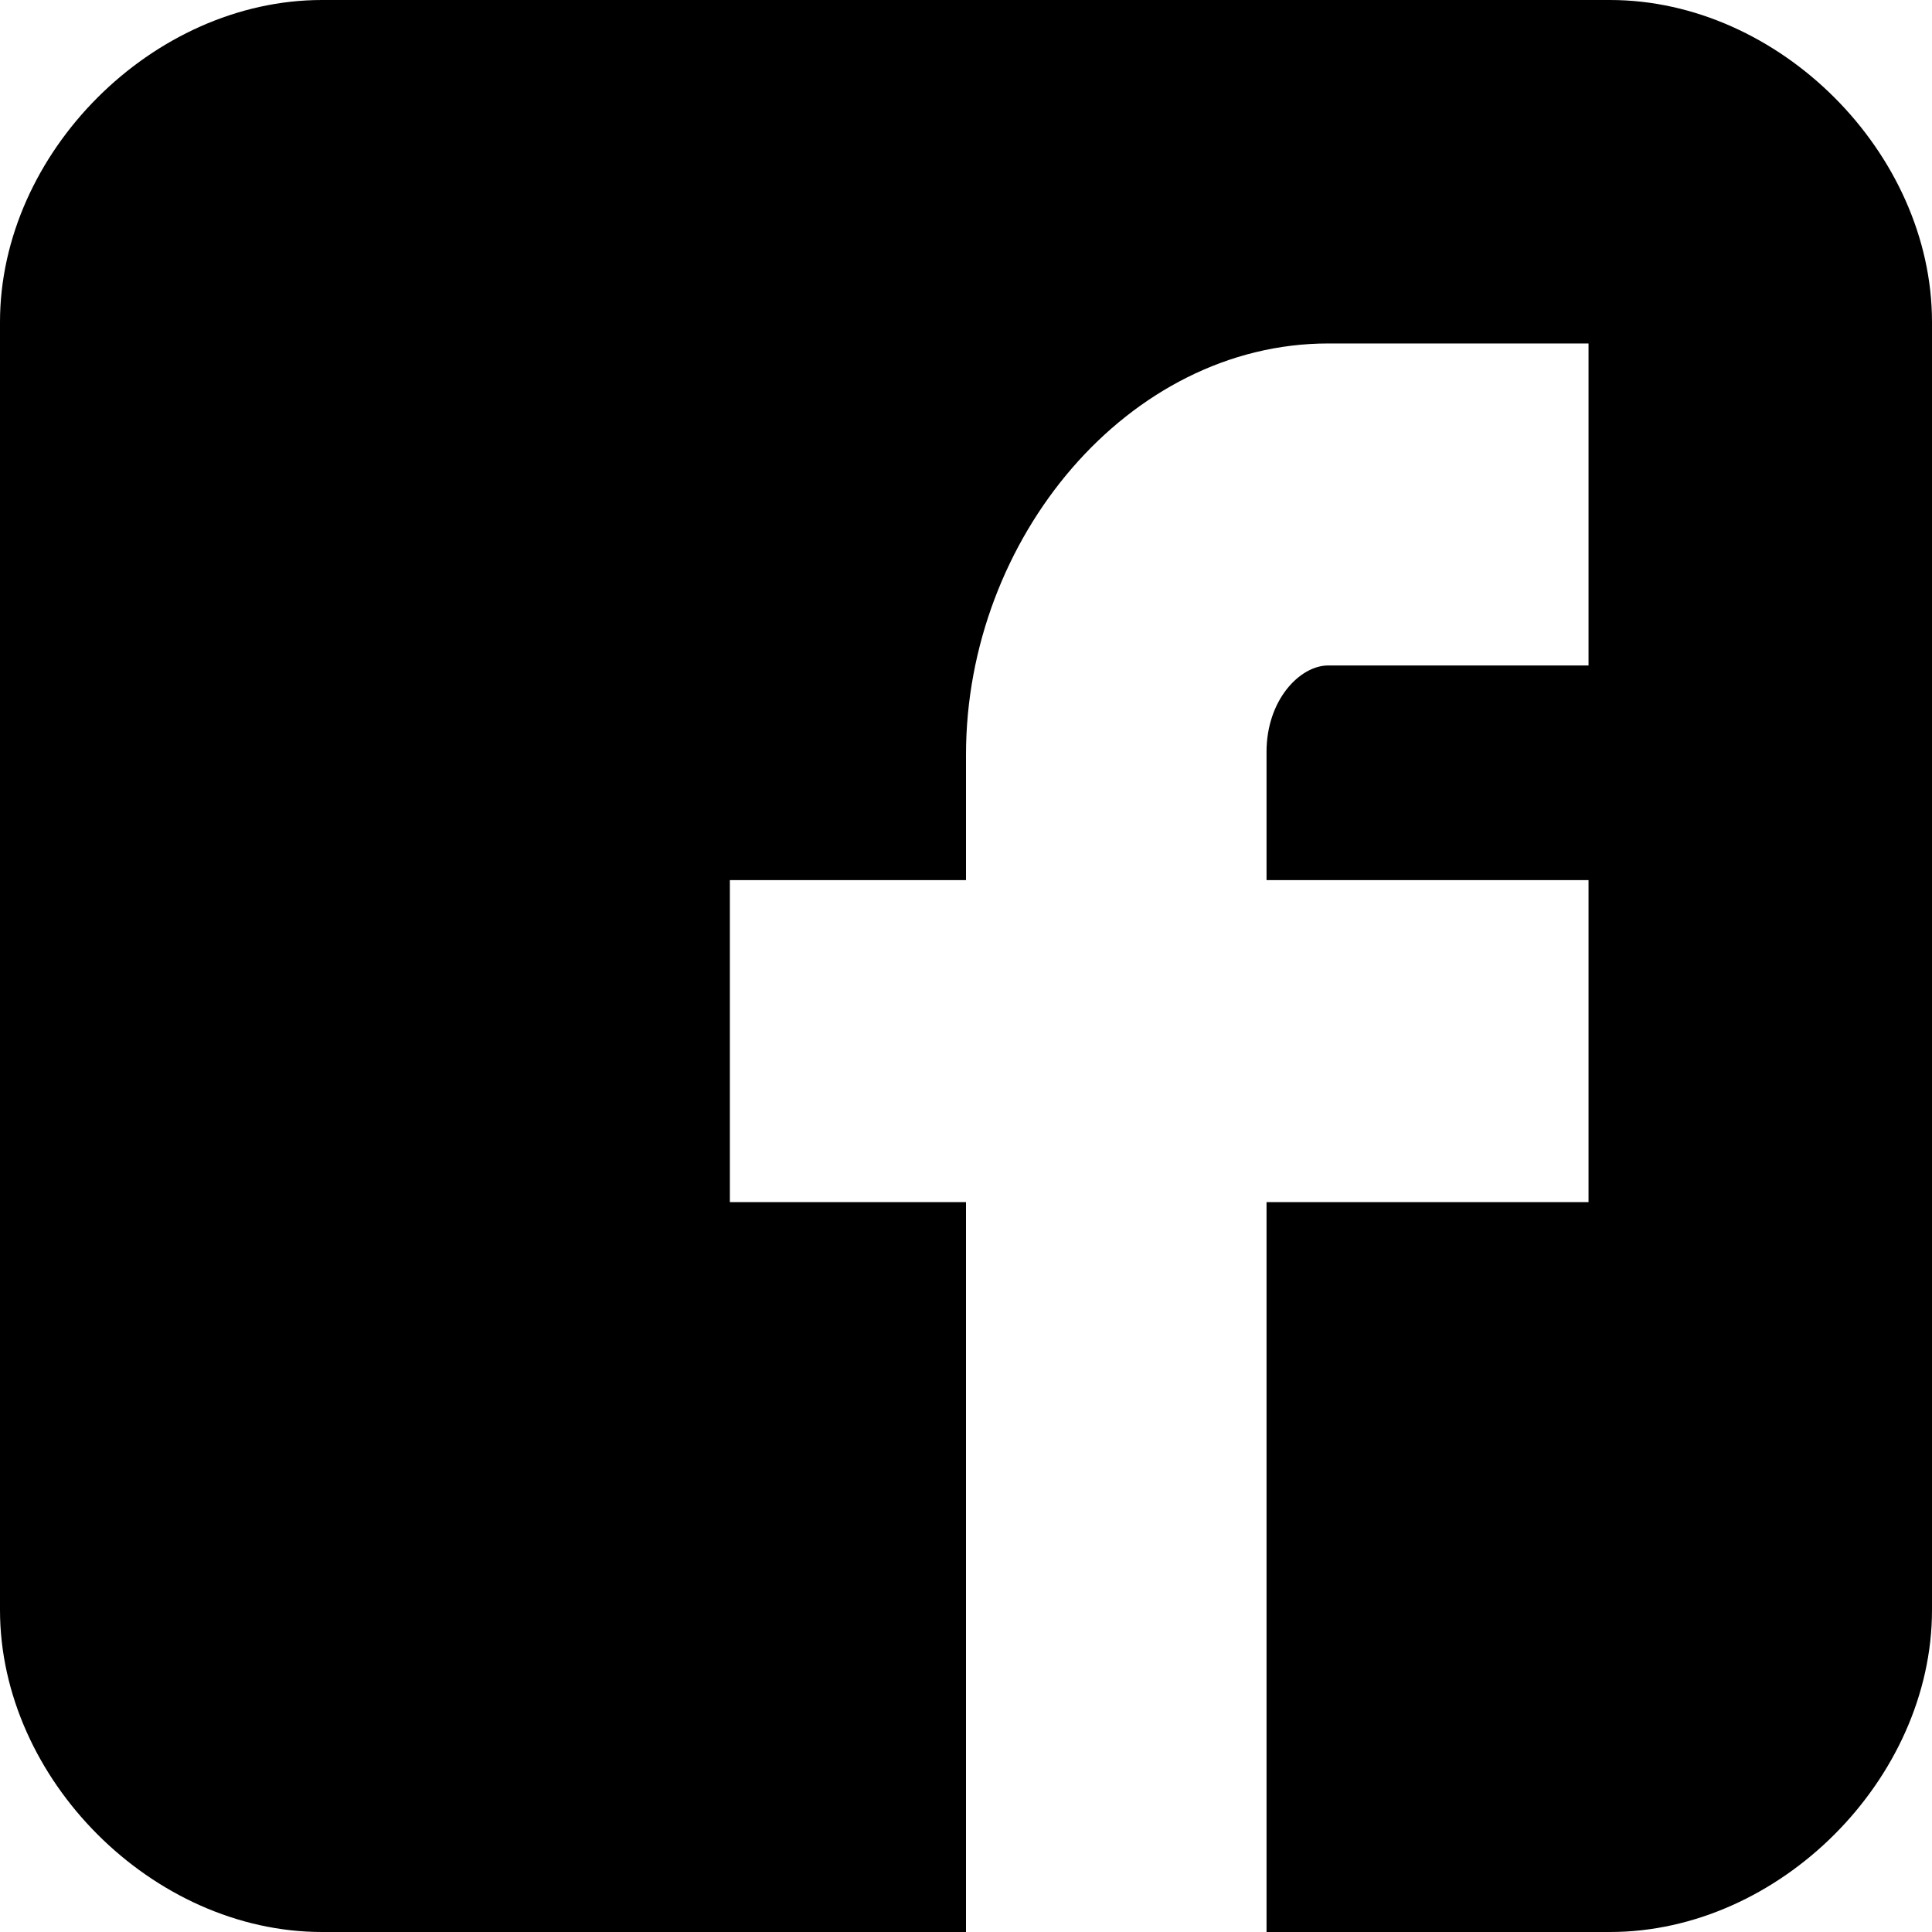
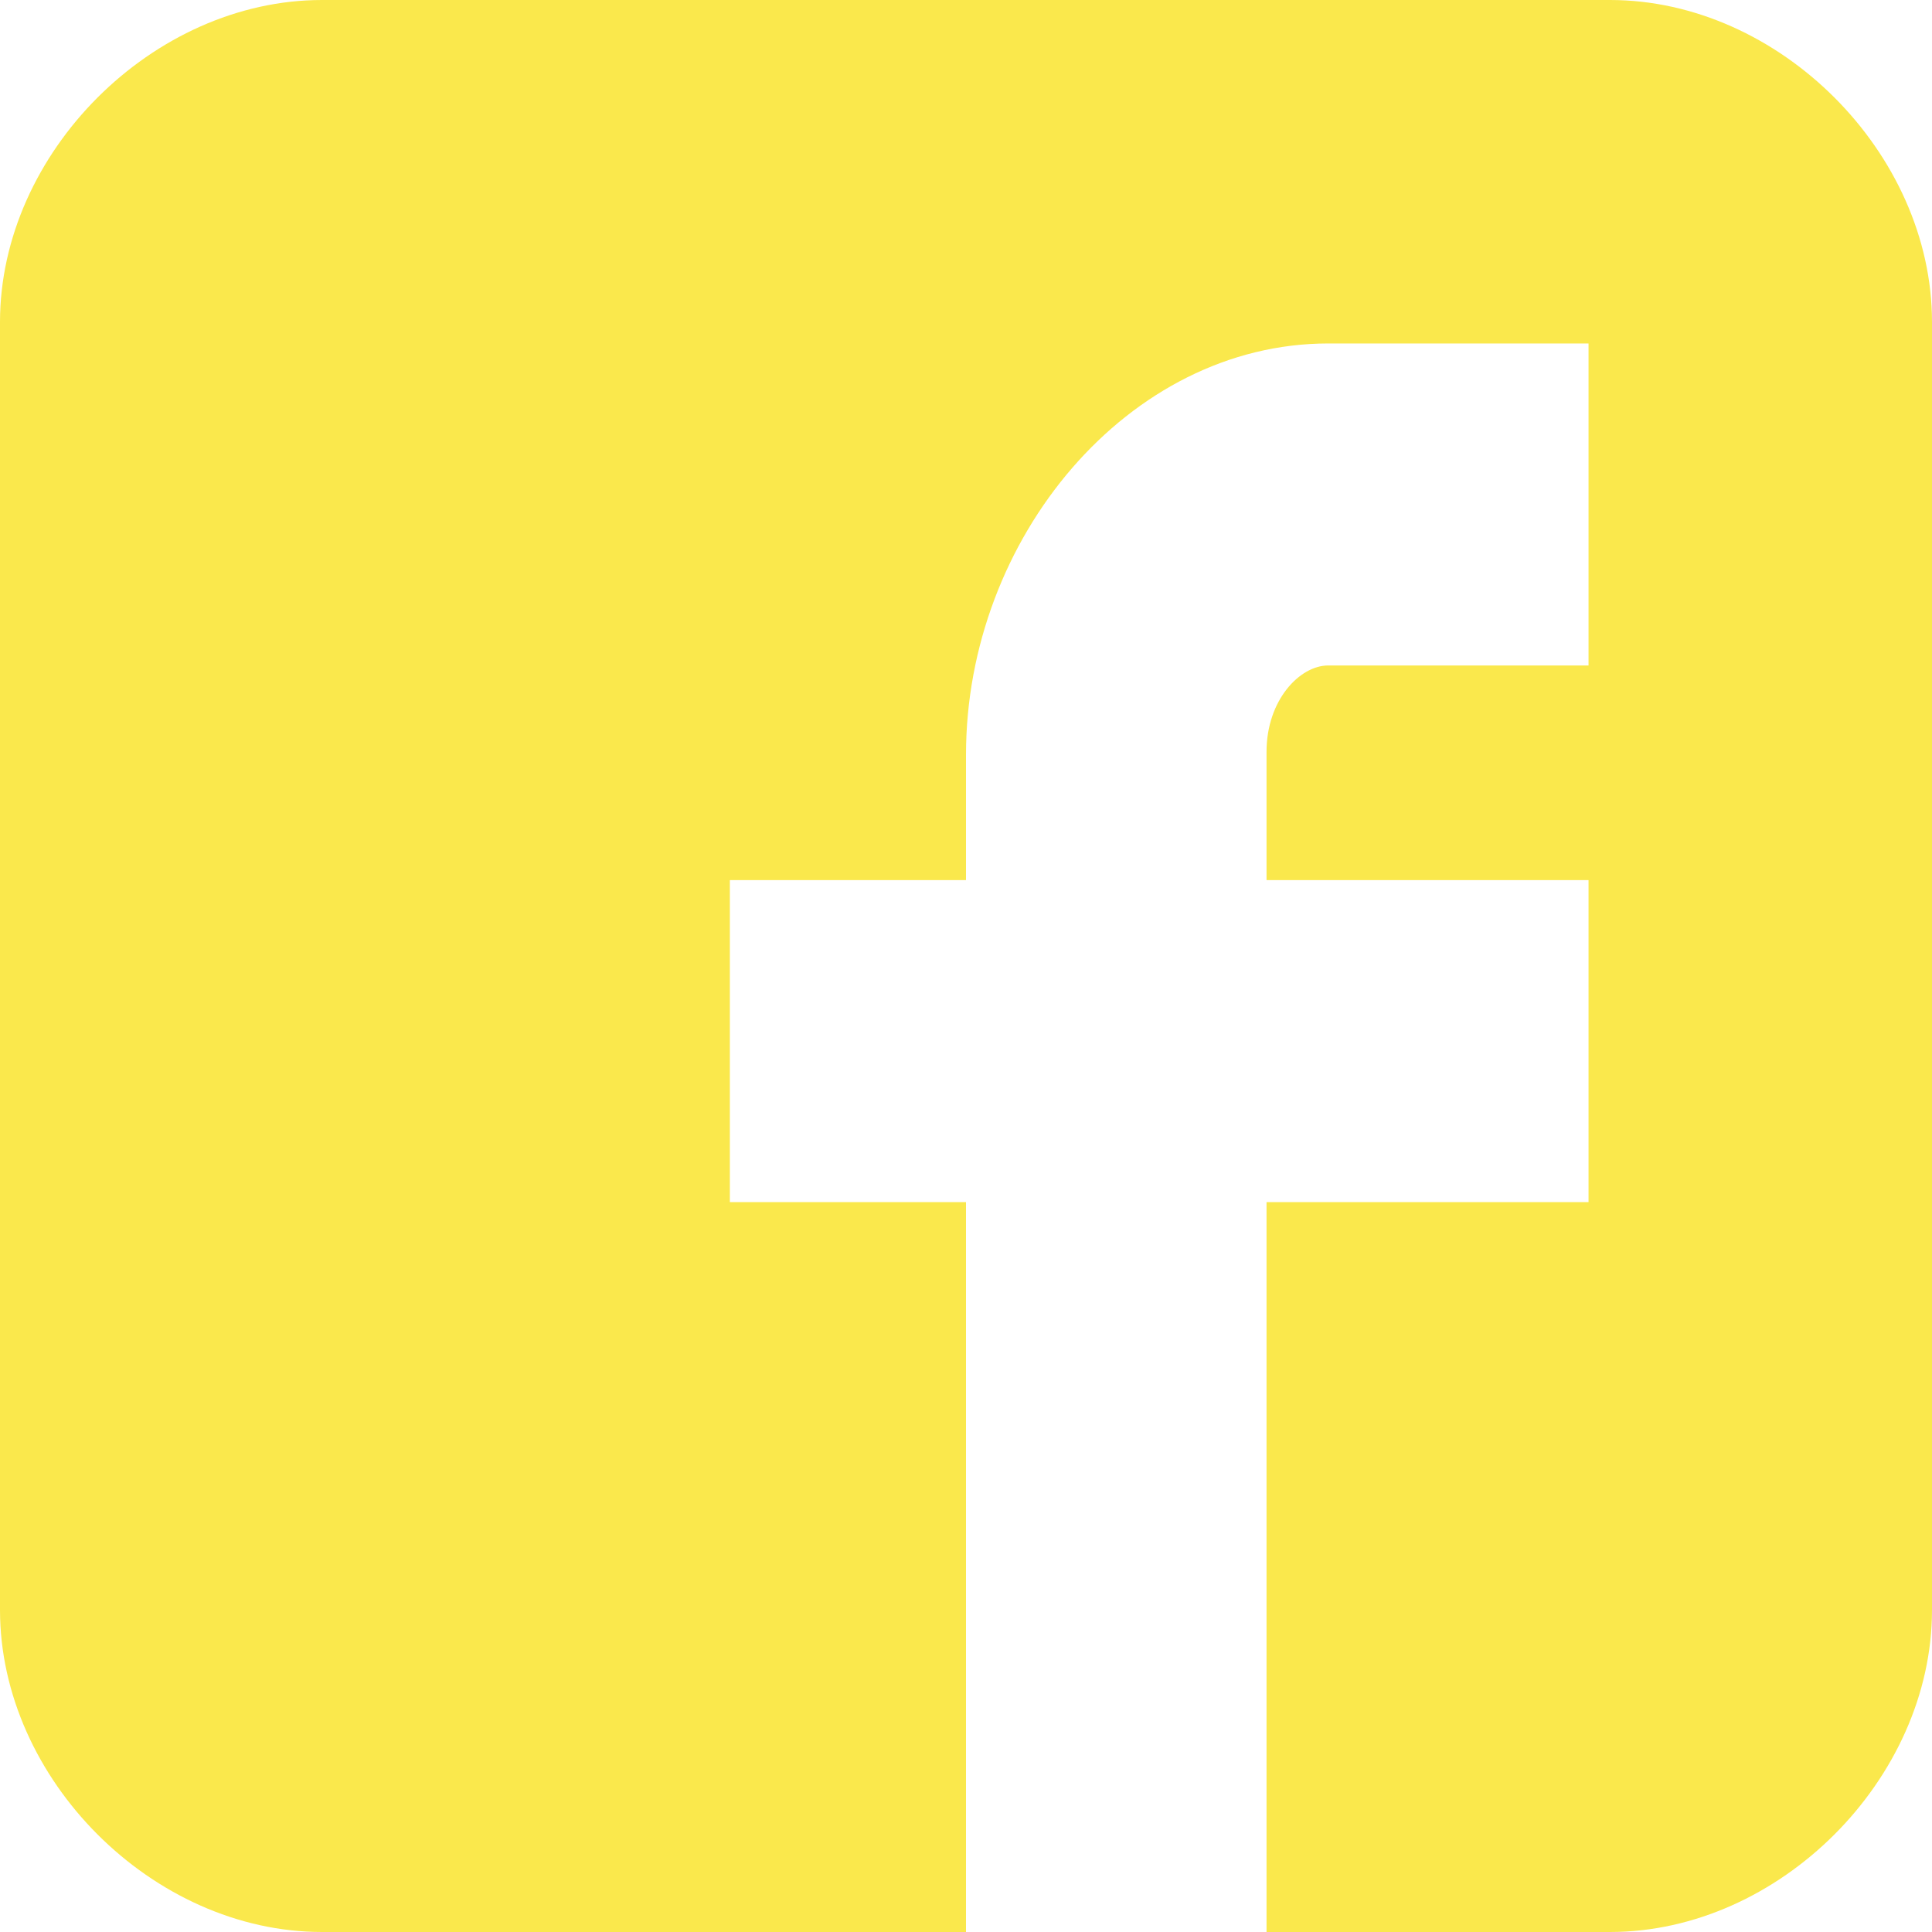
<svg xmlns="http://www.w3.org/2000/svg" version="1.1" id="Capa_1" x="0px" y="0px" width="90px" height="90px" viewBox="0 0 90 90" style="enable-background:new 0 0 90 90;" xml:space="preserve">
  <g>
-     <path id="Facebook__x28_alt_x29_" d="M90,15.001C90,7.119,82.884,0,75,0H15C7.116,0,0,7.119,0,15.001v59.998   C0,82.881,7.116,90,15.001,90H45V56H34V41h11v-5.844C45,25.077,52.568,16,61.875,16H74v15H61.875C60.548,31,59,32.611,59,35.024V41   h15v15H59v34h16c7.884,0,15-7.119,15-15.001V15.001z" />
+     <path fill="#FAE84C" id="Facebook__x28_alt_x29_" d="M90,15.001C90,7.119,82.884,0,75,0H15C7.116,0,0,7.119,0,15.001v59.998   C0,82.881,7.116,90,15.001,90H45V56H34V41h11v-5.844C45,25.077,52.568,16,61.875,16H74v15H61.875C60.548,31,59,32.611,59,35.024V41   h15v15H59v34h16c7.884,0,15-7.119,15-15.001V15.001z" />
  </g>
  <g>
</g>
  <g>
</g>
  <g>
</g>
  <g>
</g>
  <g>
</g>
  <g>
</g>
  <g>
</g>
  <g>
</g>
  <g>
</g>
  <g>
</g>
  <g>
</g>
  <g>
</g>
  <g>
</g>
  <g>
</g>
  <g>
</g>
</svg>
